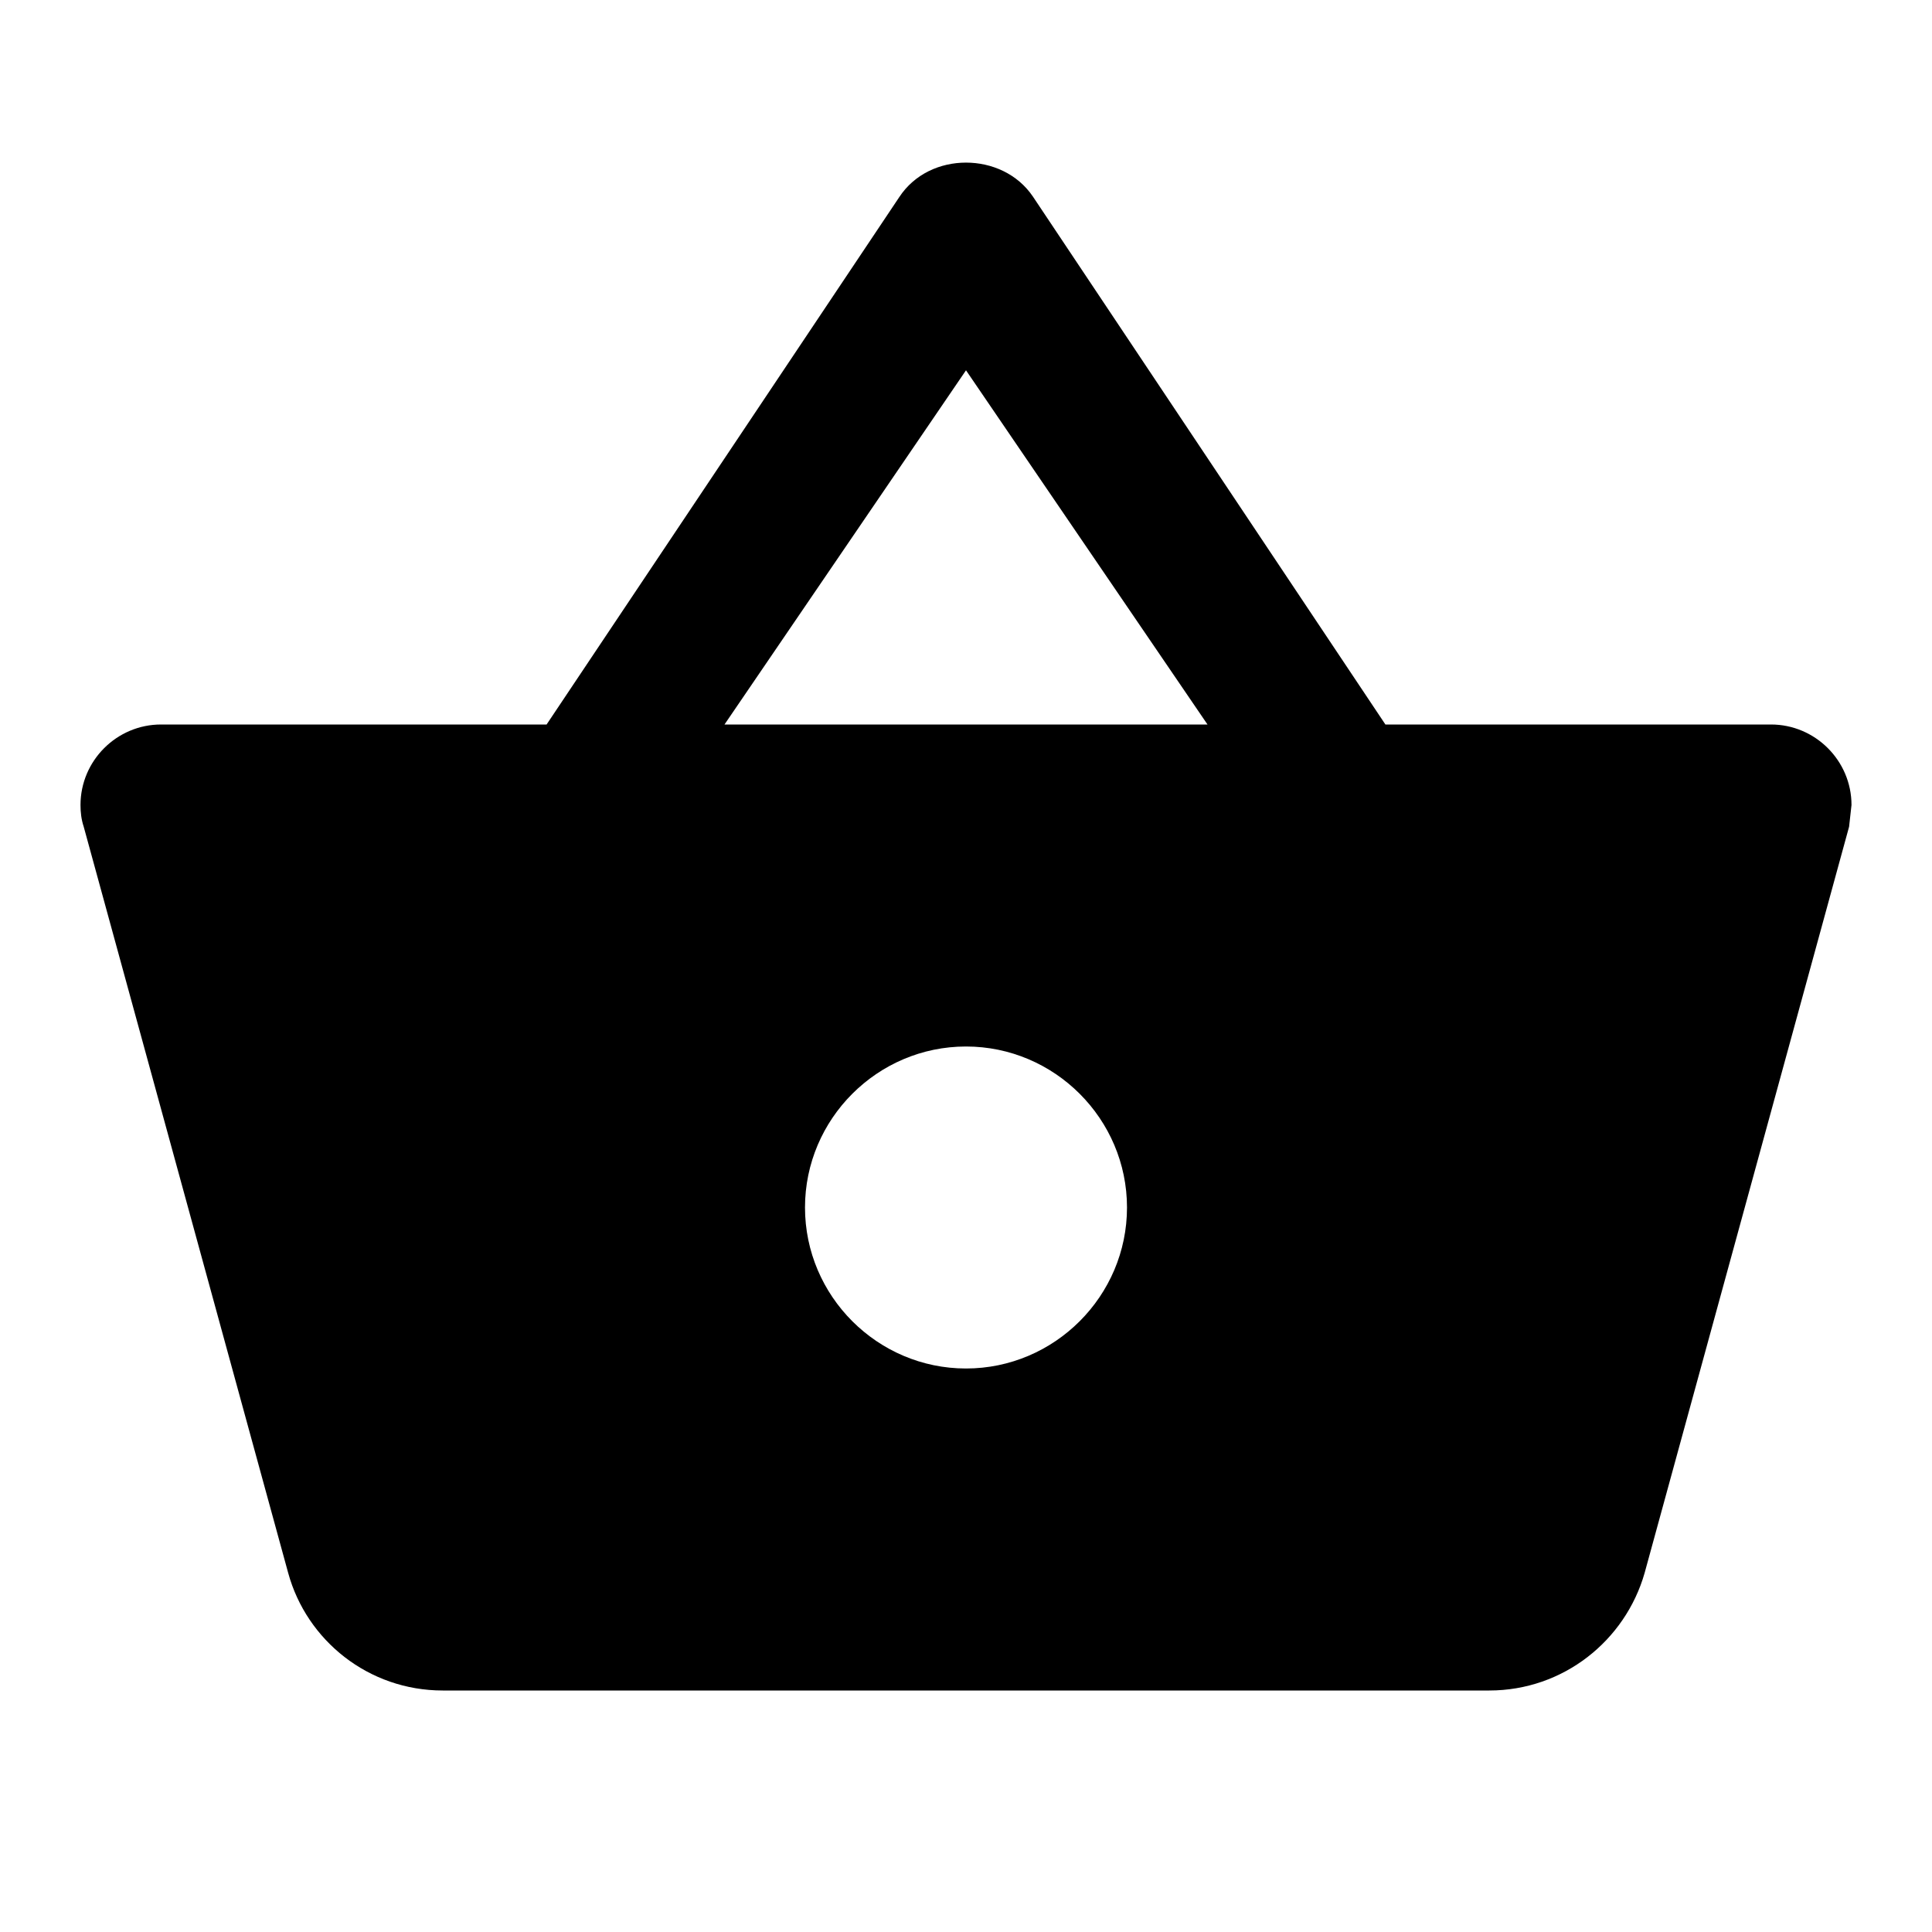
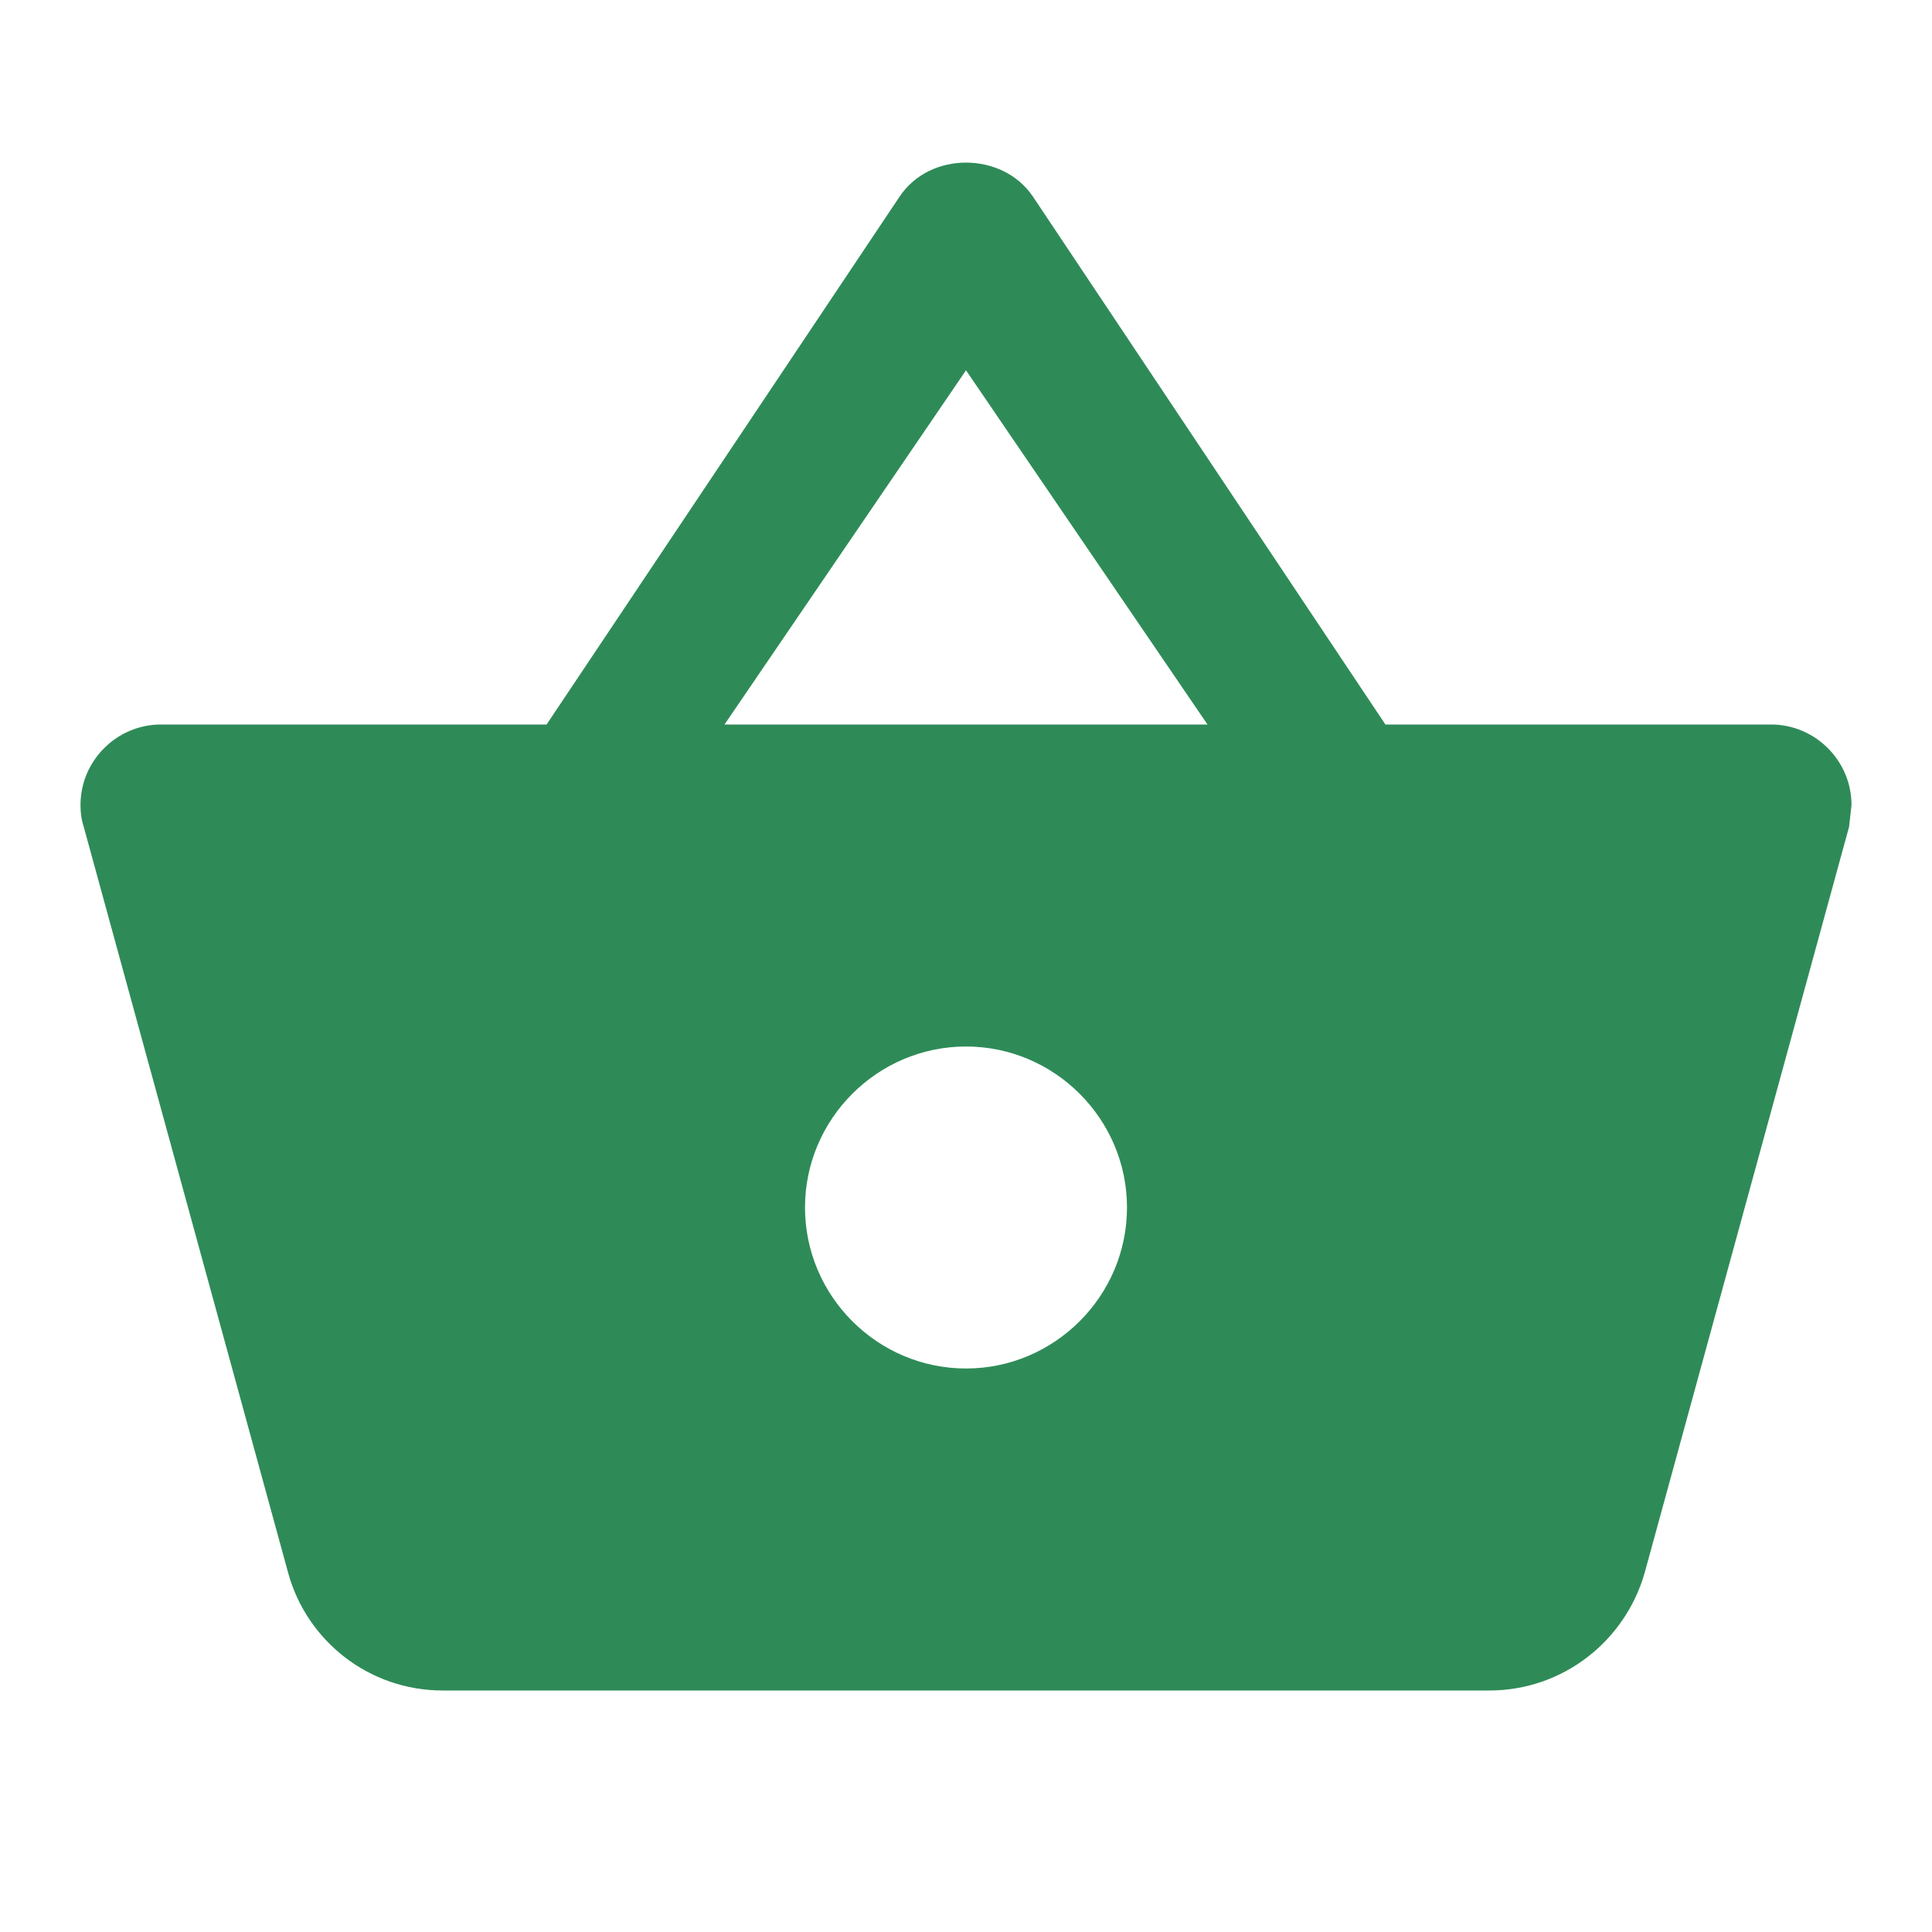
- <svg xmlns="http://www.w3.org/2000/svg" width="24" height="24" viewBox="0 0 24 24">
+ <svg xmlns="http://www.w3.org/2000/svg" width="24" height="24" fill="SeaGreen" viewBox="0 0 24 24">
  <path d="M0 0h24v24H0z" fill="none" />
  <path d="M17.21 9l-4.38-6.56c-.19-.28-.51-.42-.83-.42-.32 0-.64.14-.83.43L6.79 9H2c-.55 0-1 .45-1 1 0 .09.01.18.04.27l2.54 9.27c.23.84 1 1.46 1.92 1.46h13c.92 0 1.69-.62 1.93-1.46l2.54-9.27L23 10c0-.55-.45-1-1-1h-4.79zM9 9l3-4.4L15 9H9zm3 8c-1.1 0-2-.9-2-2s.9-2 2-2 2 .9 2 2-.9 2-2 2z" />
</svg>
